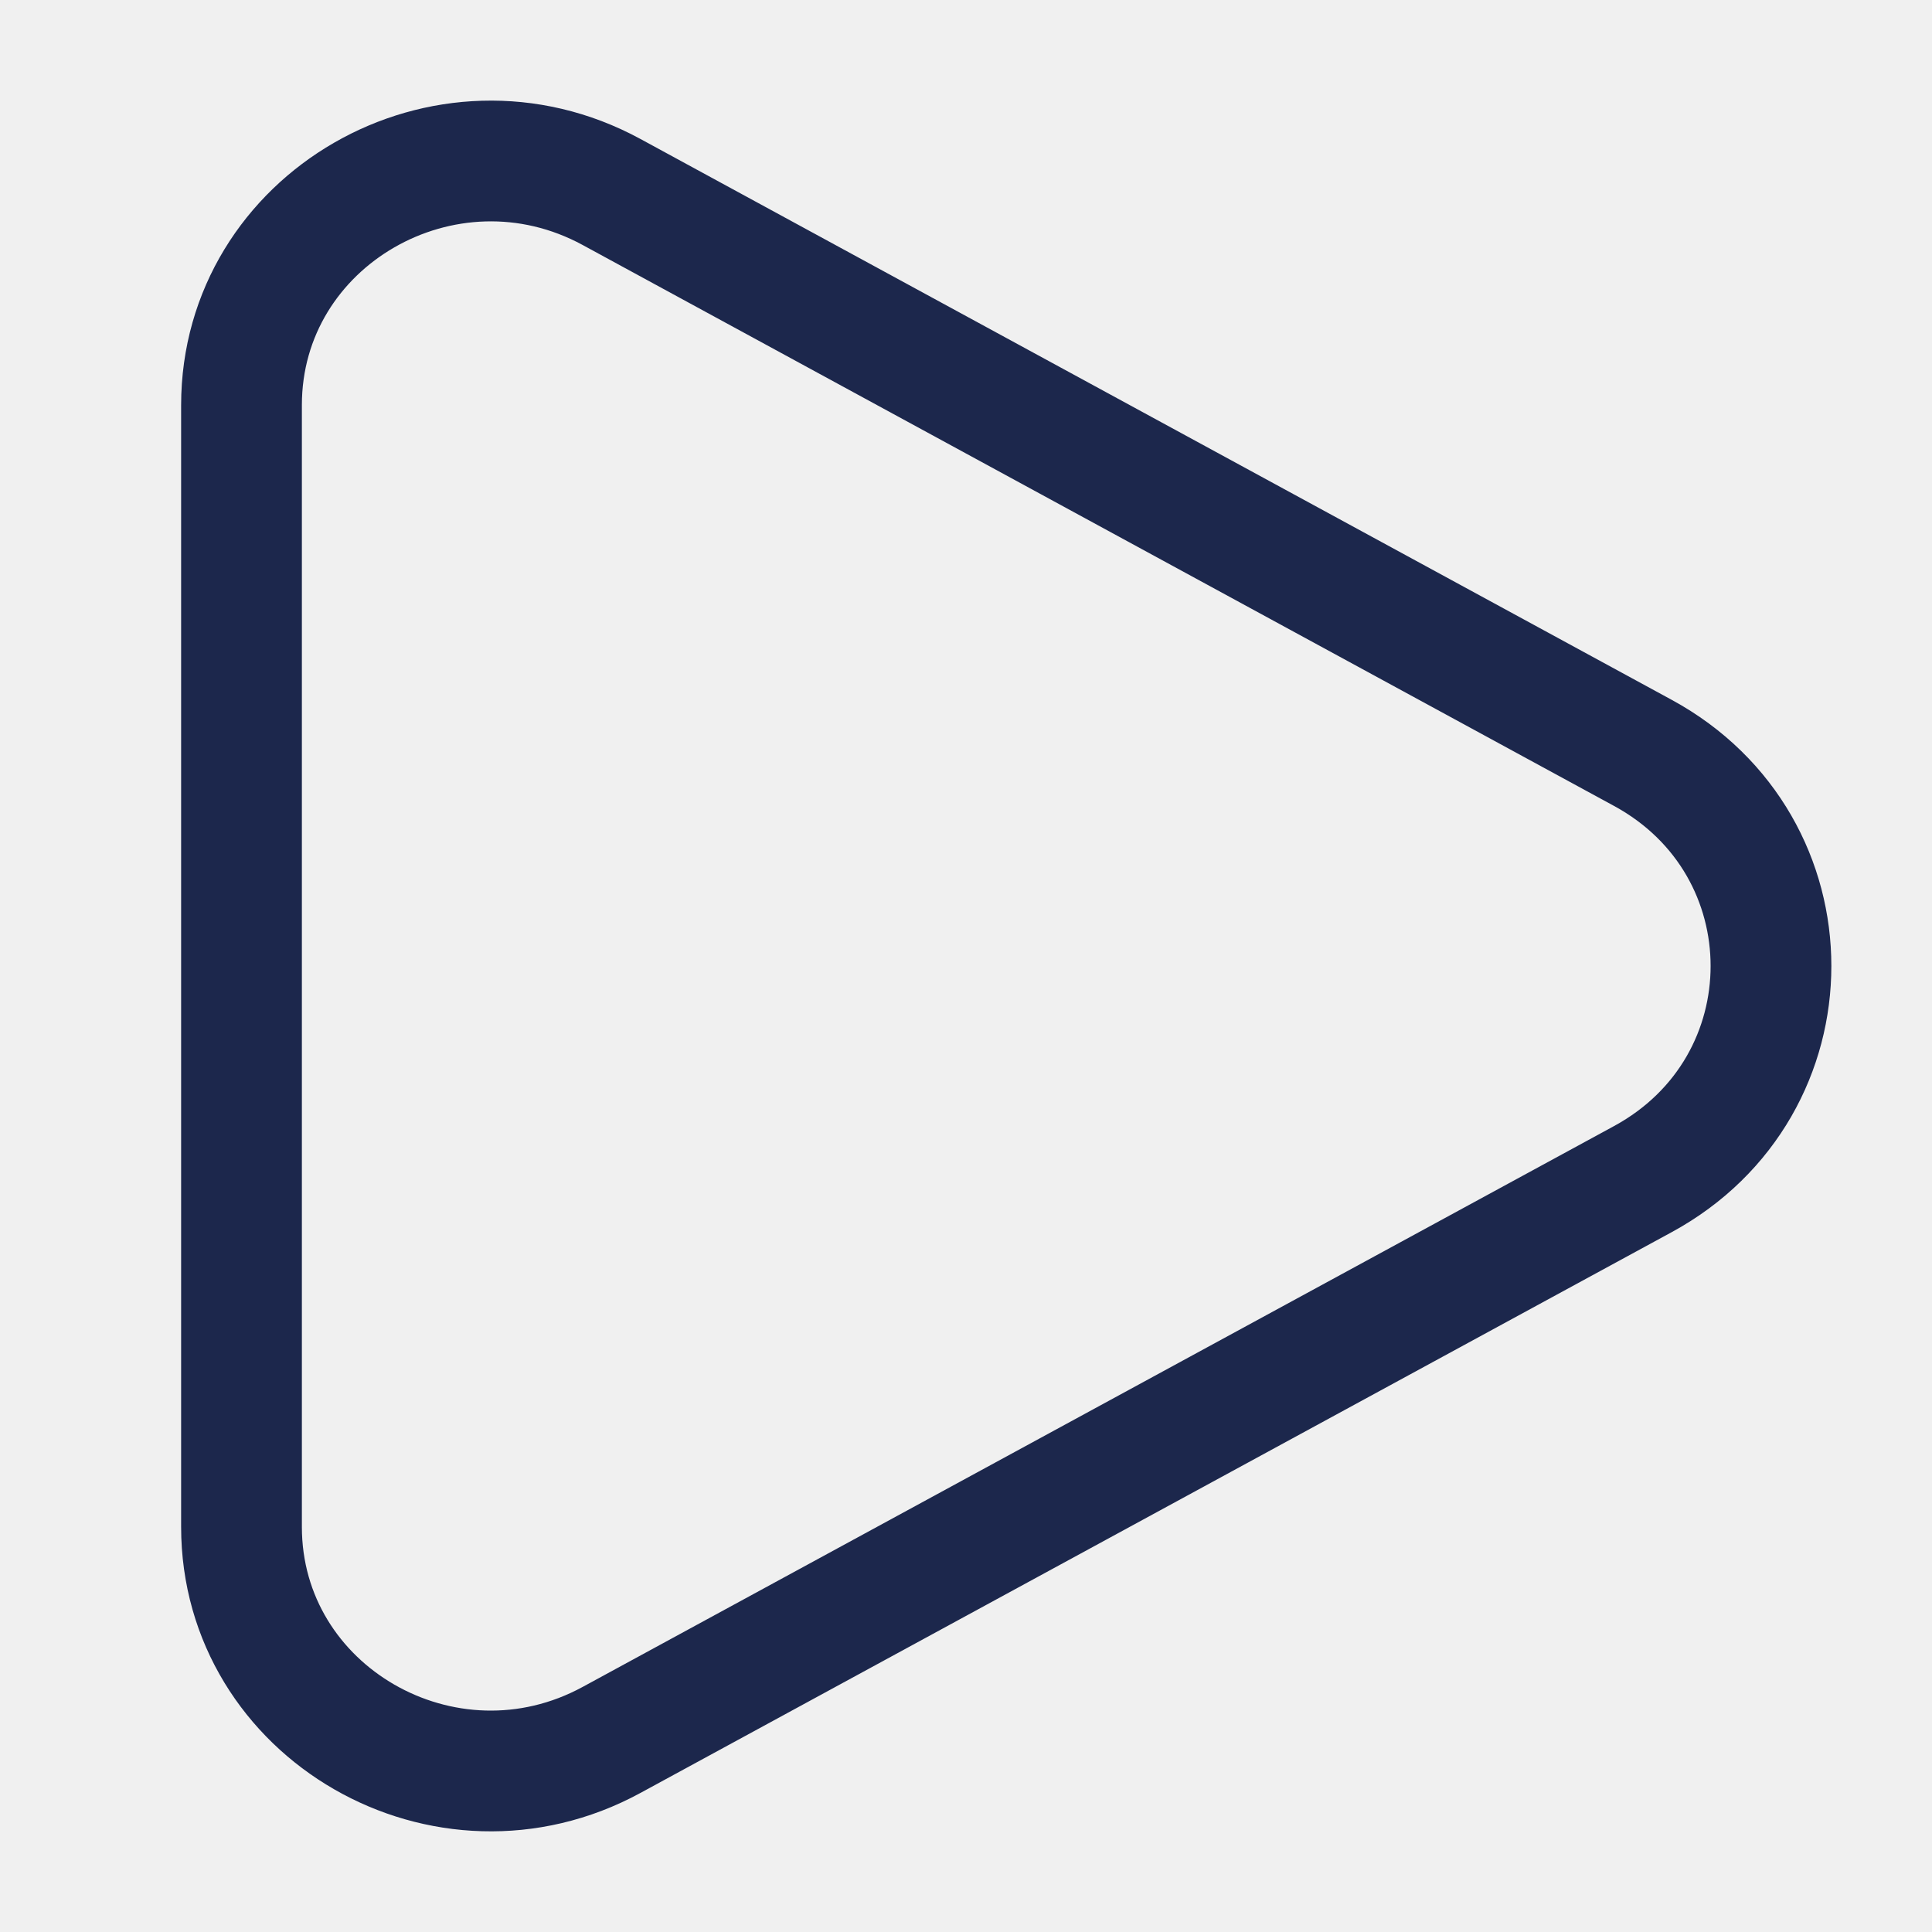
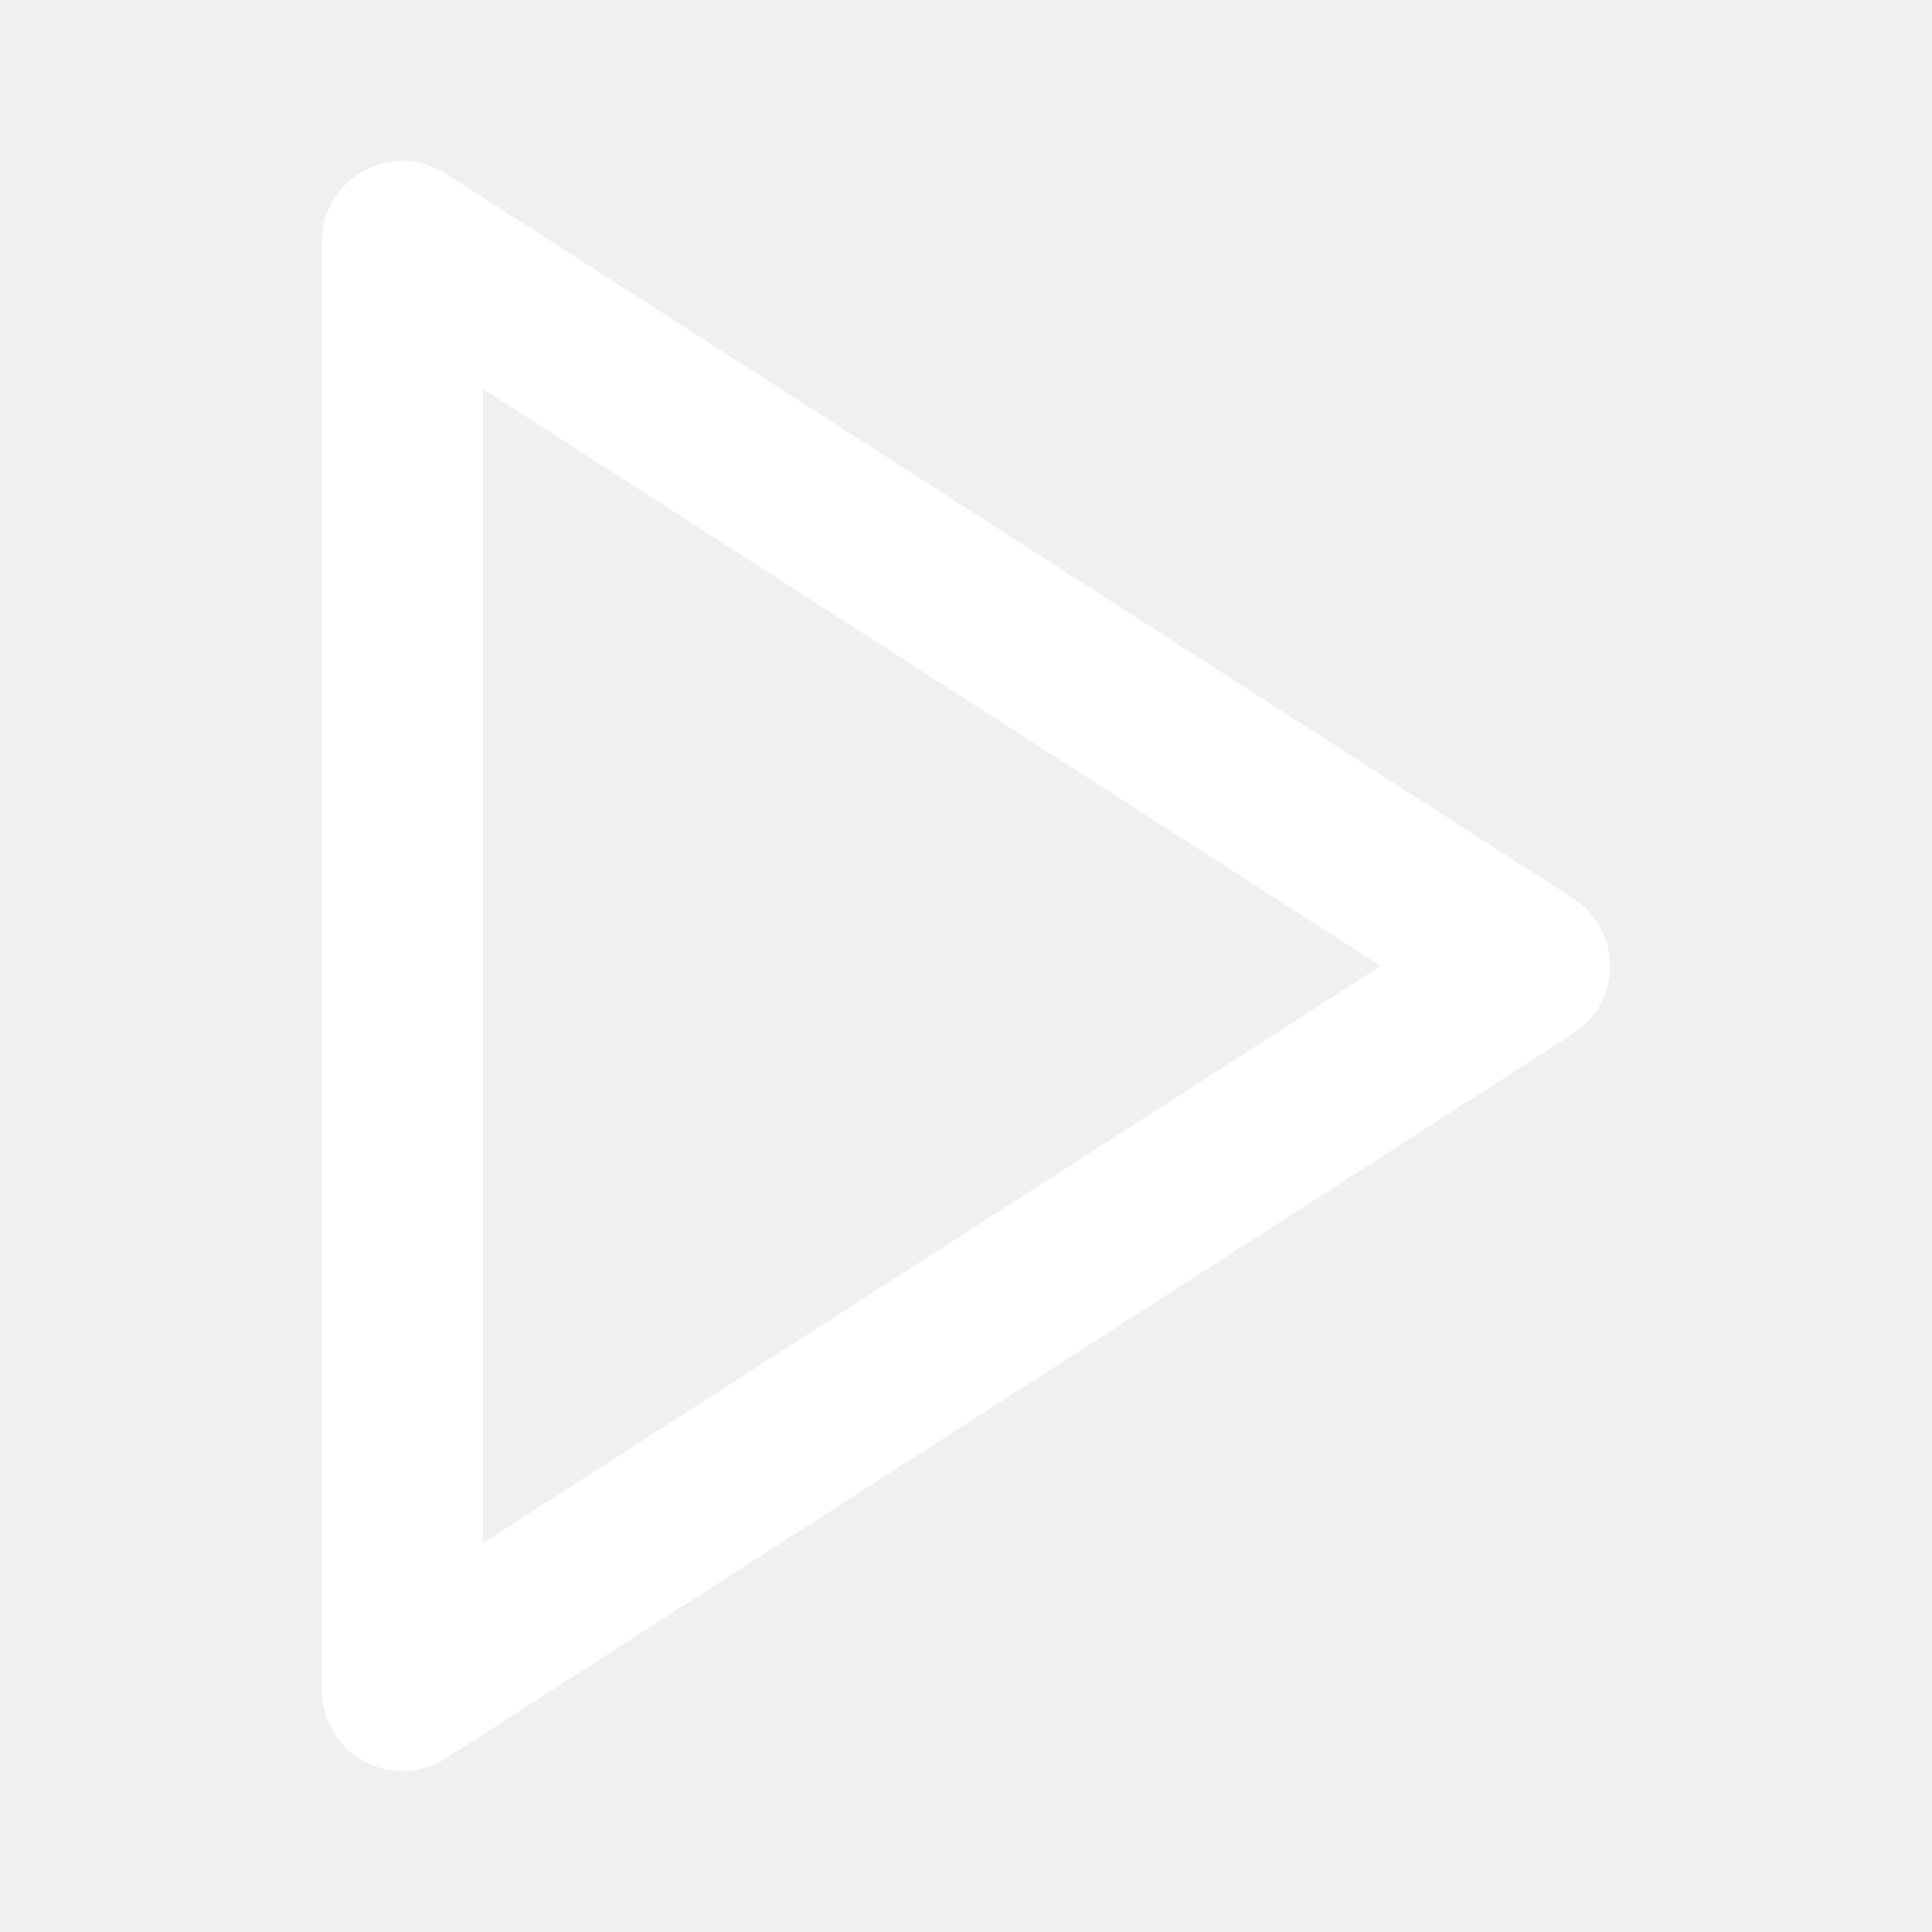
- <svg xmlns="http://www.w3.org/2000/svg" width="800px" height="800px" viewBox="0 0 24 24" fill="none">
-   <path d="M20.409 9.353C22.53 10.507 22.53 13.493 20.409 14.647L7.597 21.614C5.534 22.736 3 21.276 3 18.967L3 5.033C3 2.724 5.534 1.264 7.597 2.385L20.409 9.353Z" stroke="#1C274C" stroke-width="1.5" />
+ <svg xmlns="http://www.w3.org/2000/svg" width="24" height="24" viewBox="0 0 24 24" fill="none" stroke="#ffffff" stroke-width="2" stroke-linecap="round" stroke-linejoin="round" class="lucide lucide-play">
+   <polygon points="5 3 19 12 5 21 5 3" />
</svg>
